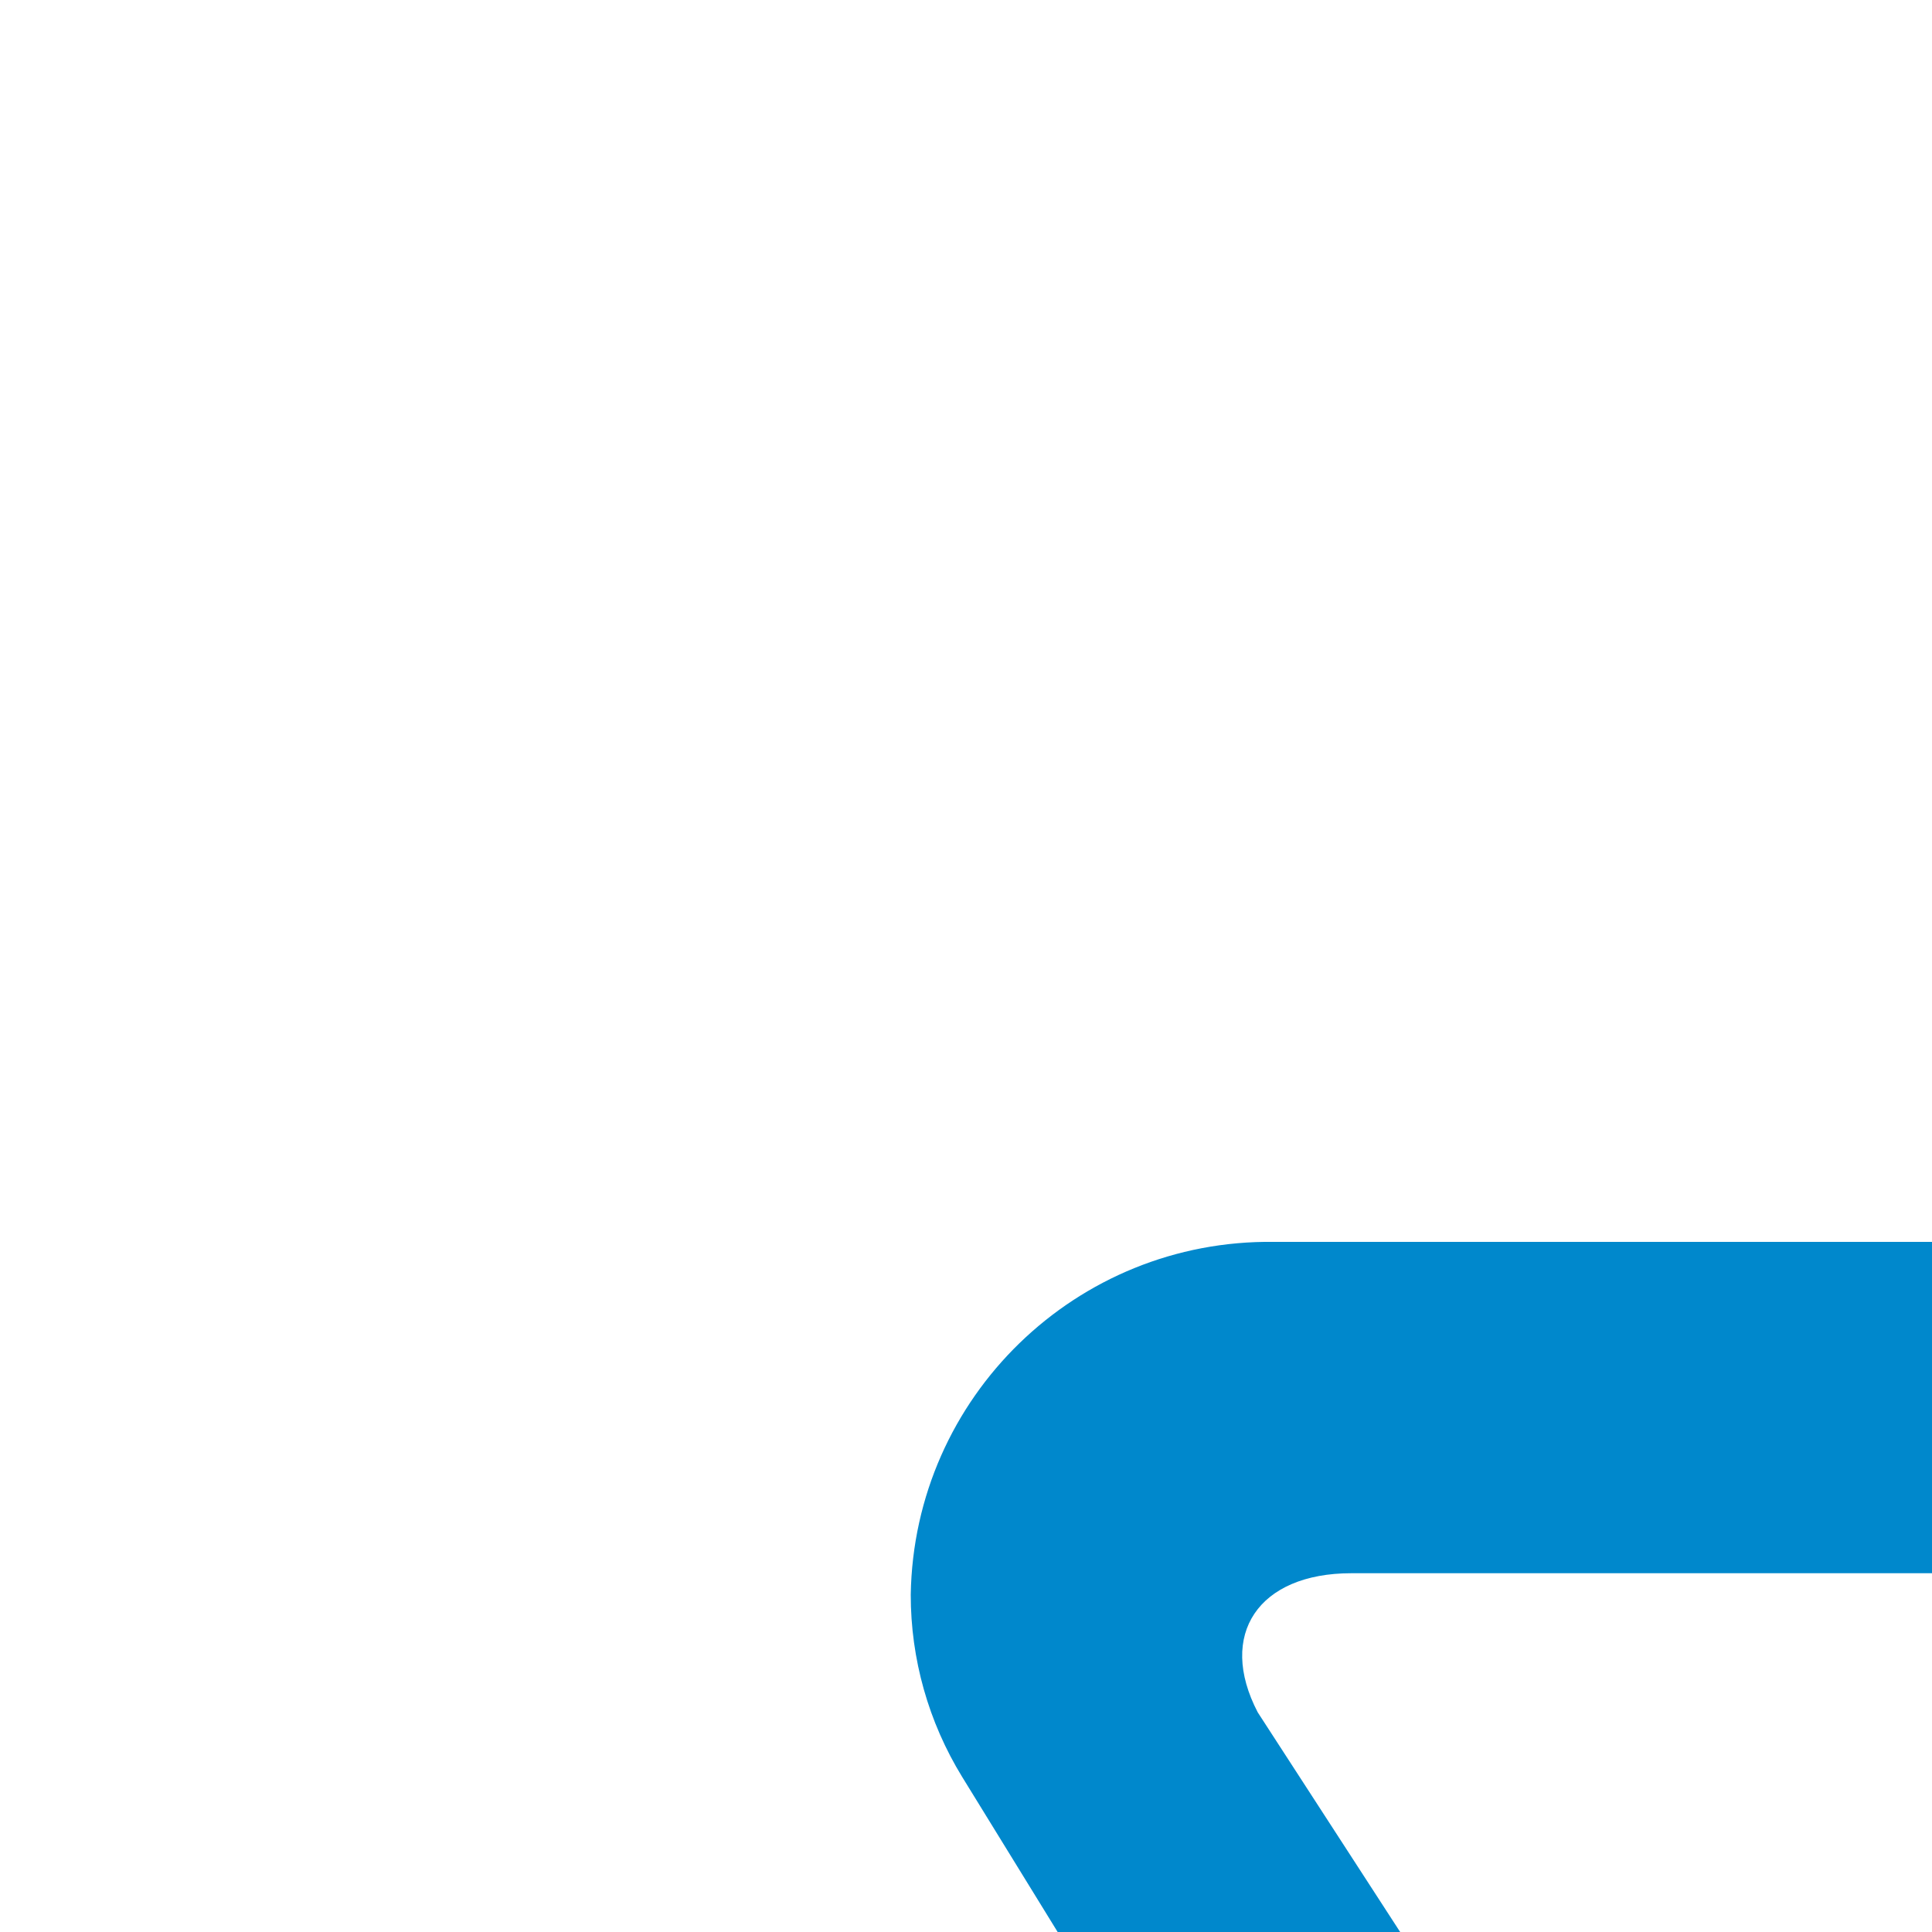
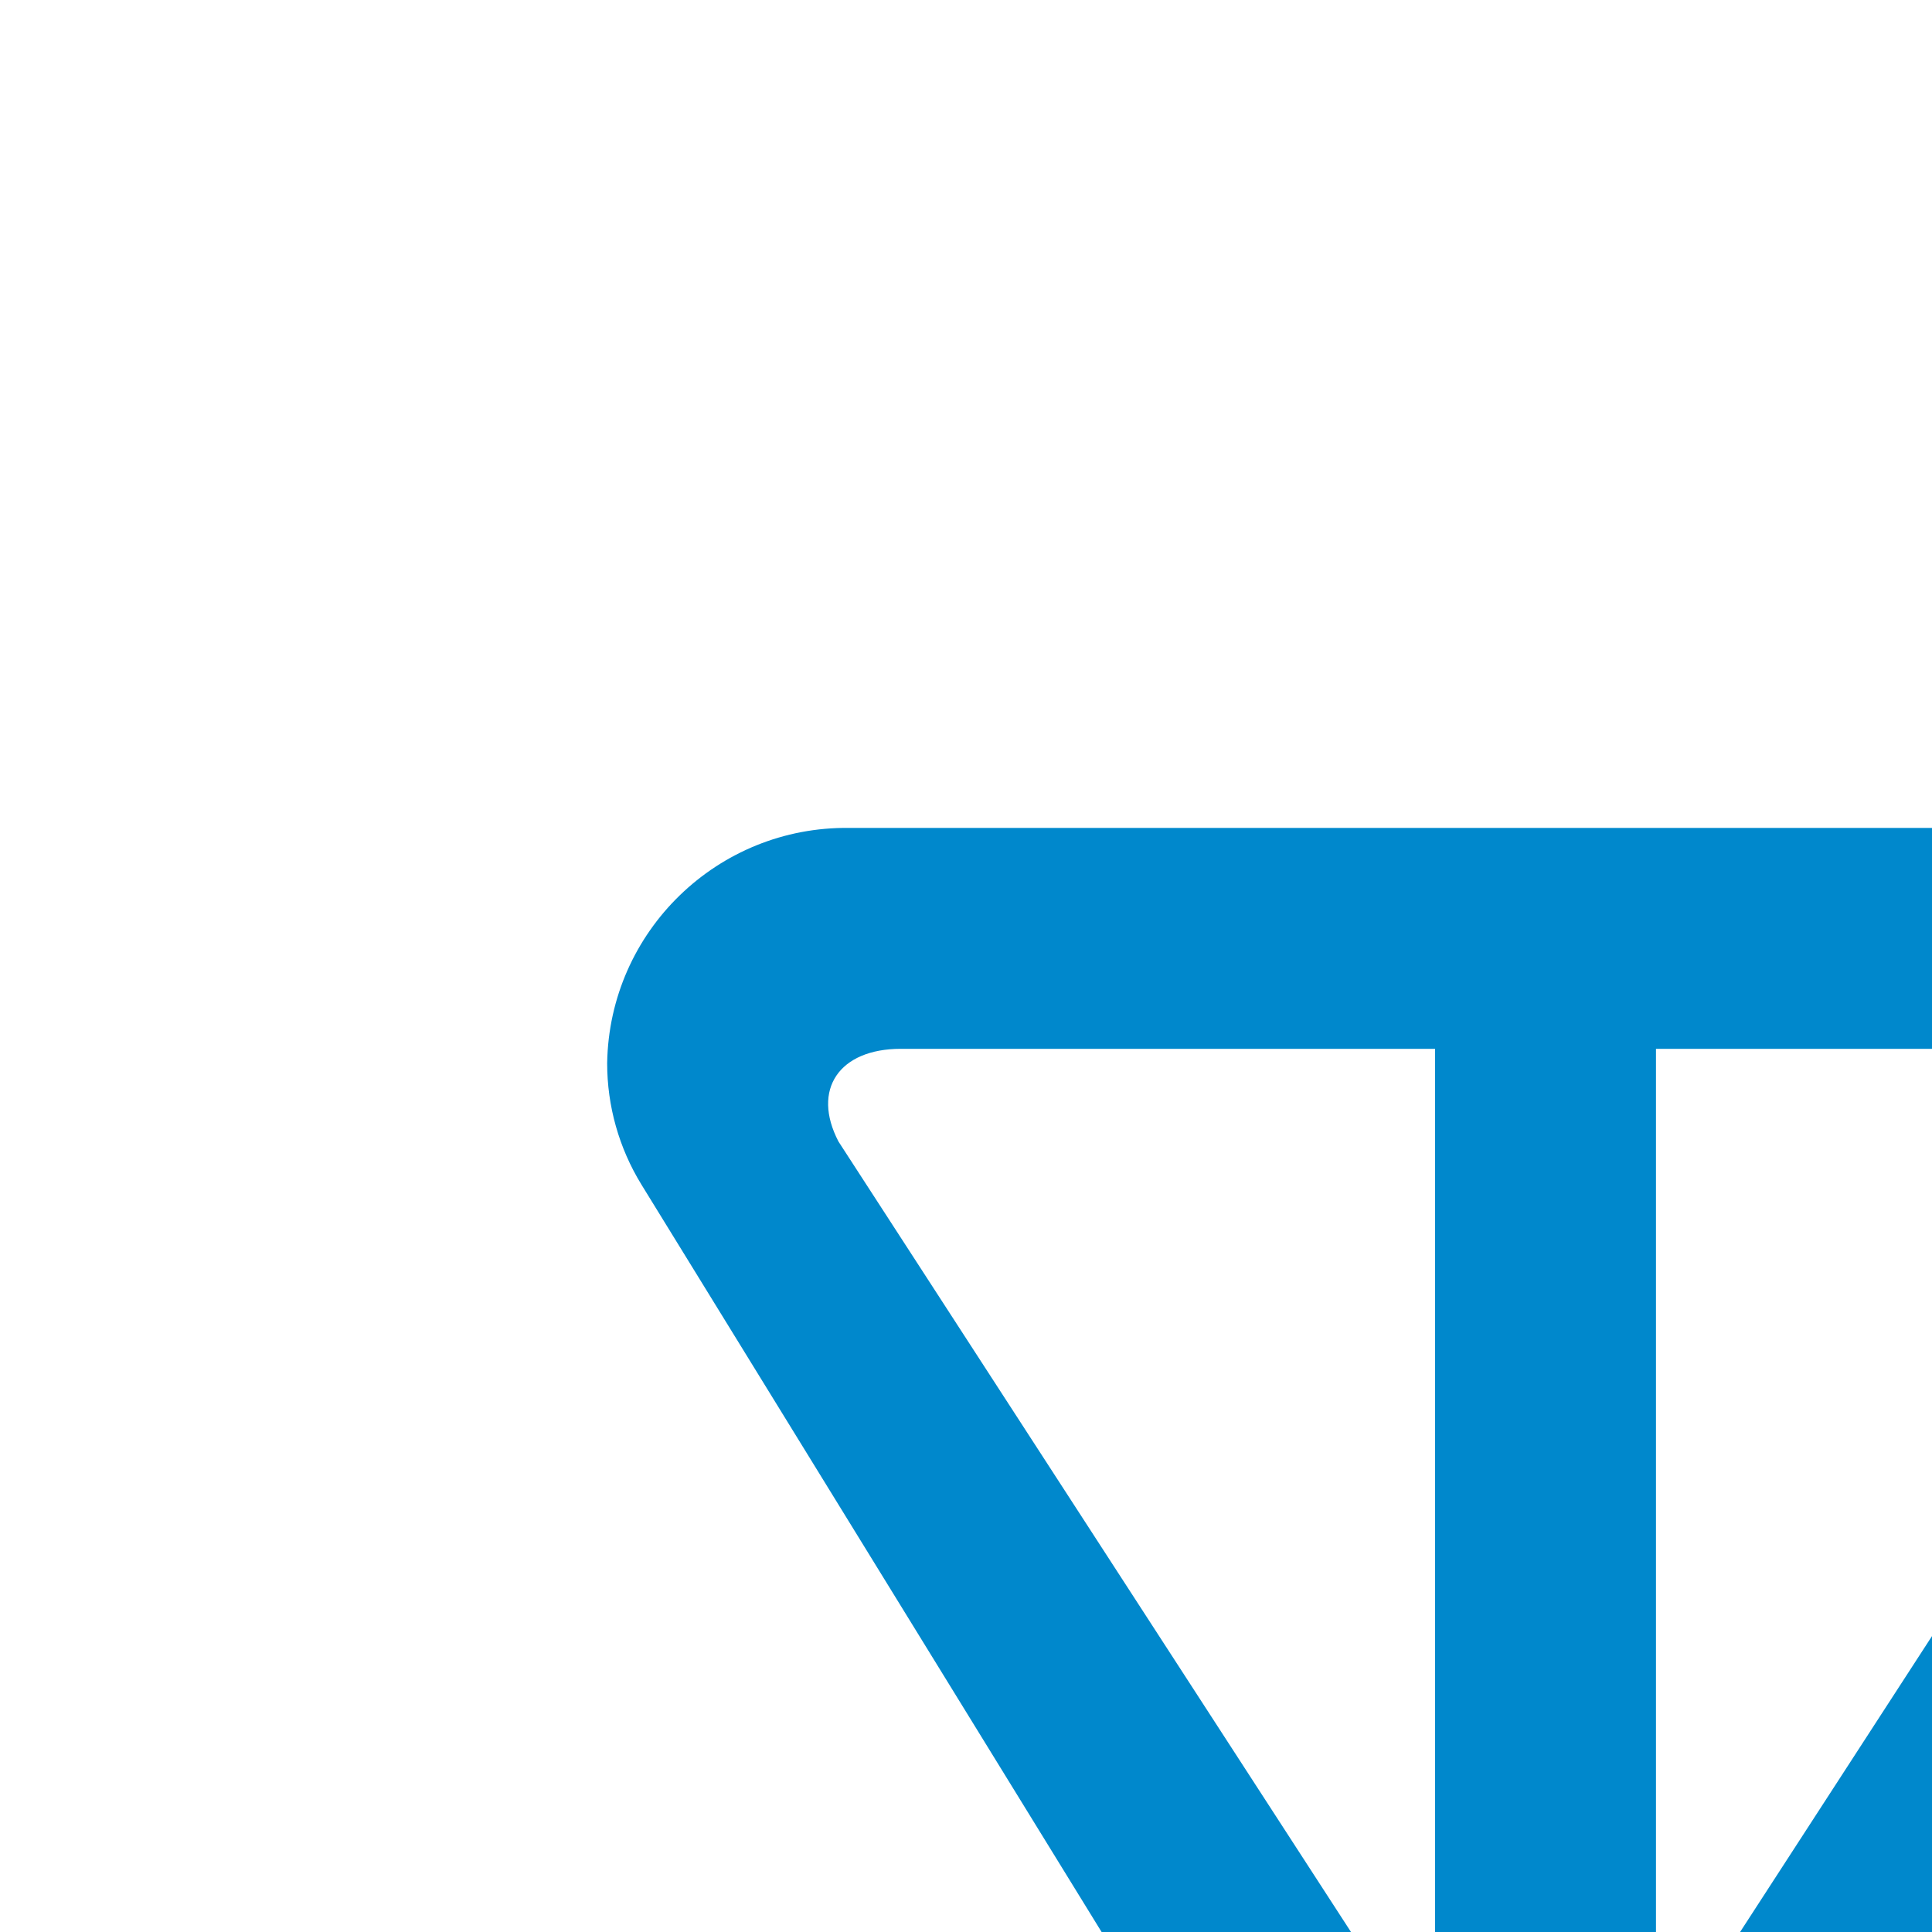
- <svg xmlns="http://www.w3.org/2000/svg" width="200" height="200" viewBox="0 0 10 10">
+ <svg xmlns="http://www.w3.org/2000/svg" width="200" height="200" viewBox="0 0 15 15">
  <path fill="#08C" d="M19.011 9.201L12.66 19.316a.857.857 0 0 1-1.453-.005L4.98 9.197a1.8 1.8 0 0 1-.266-.943a1.856 1.856 0 0 1 1.881-1.826h10.817c1.033 0 1.873.815 1.873 1.822c0 .334-.094.664-.274.951M6.51 8.863l4.632 7.144V8.143H6.994c-.48 0-.694.317-.484.72m6.347 7.144l4.633-7.144c.214-.403-.005-.72-.485-.72h-4.148z" />
</svg>
